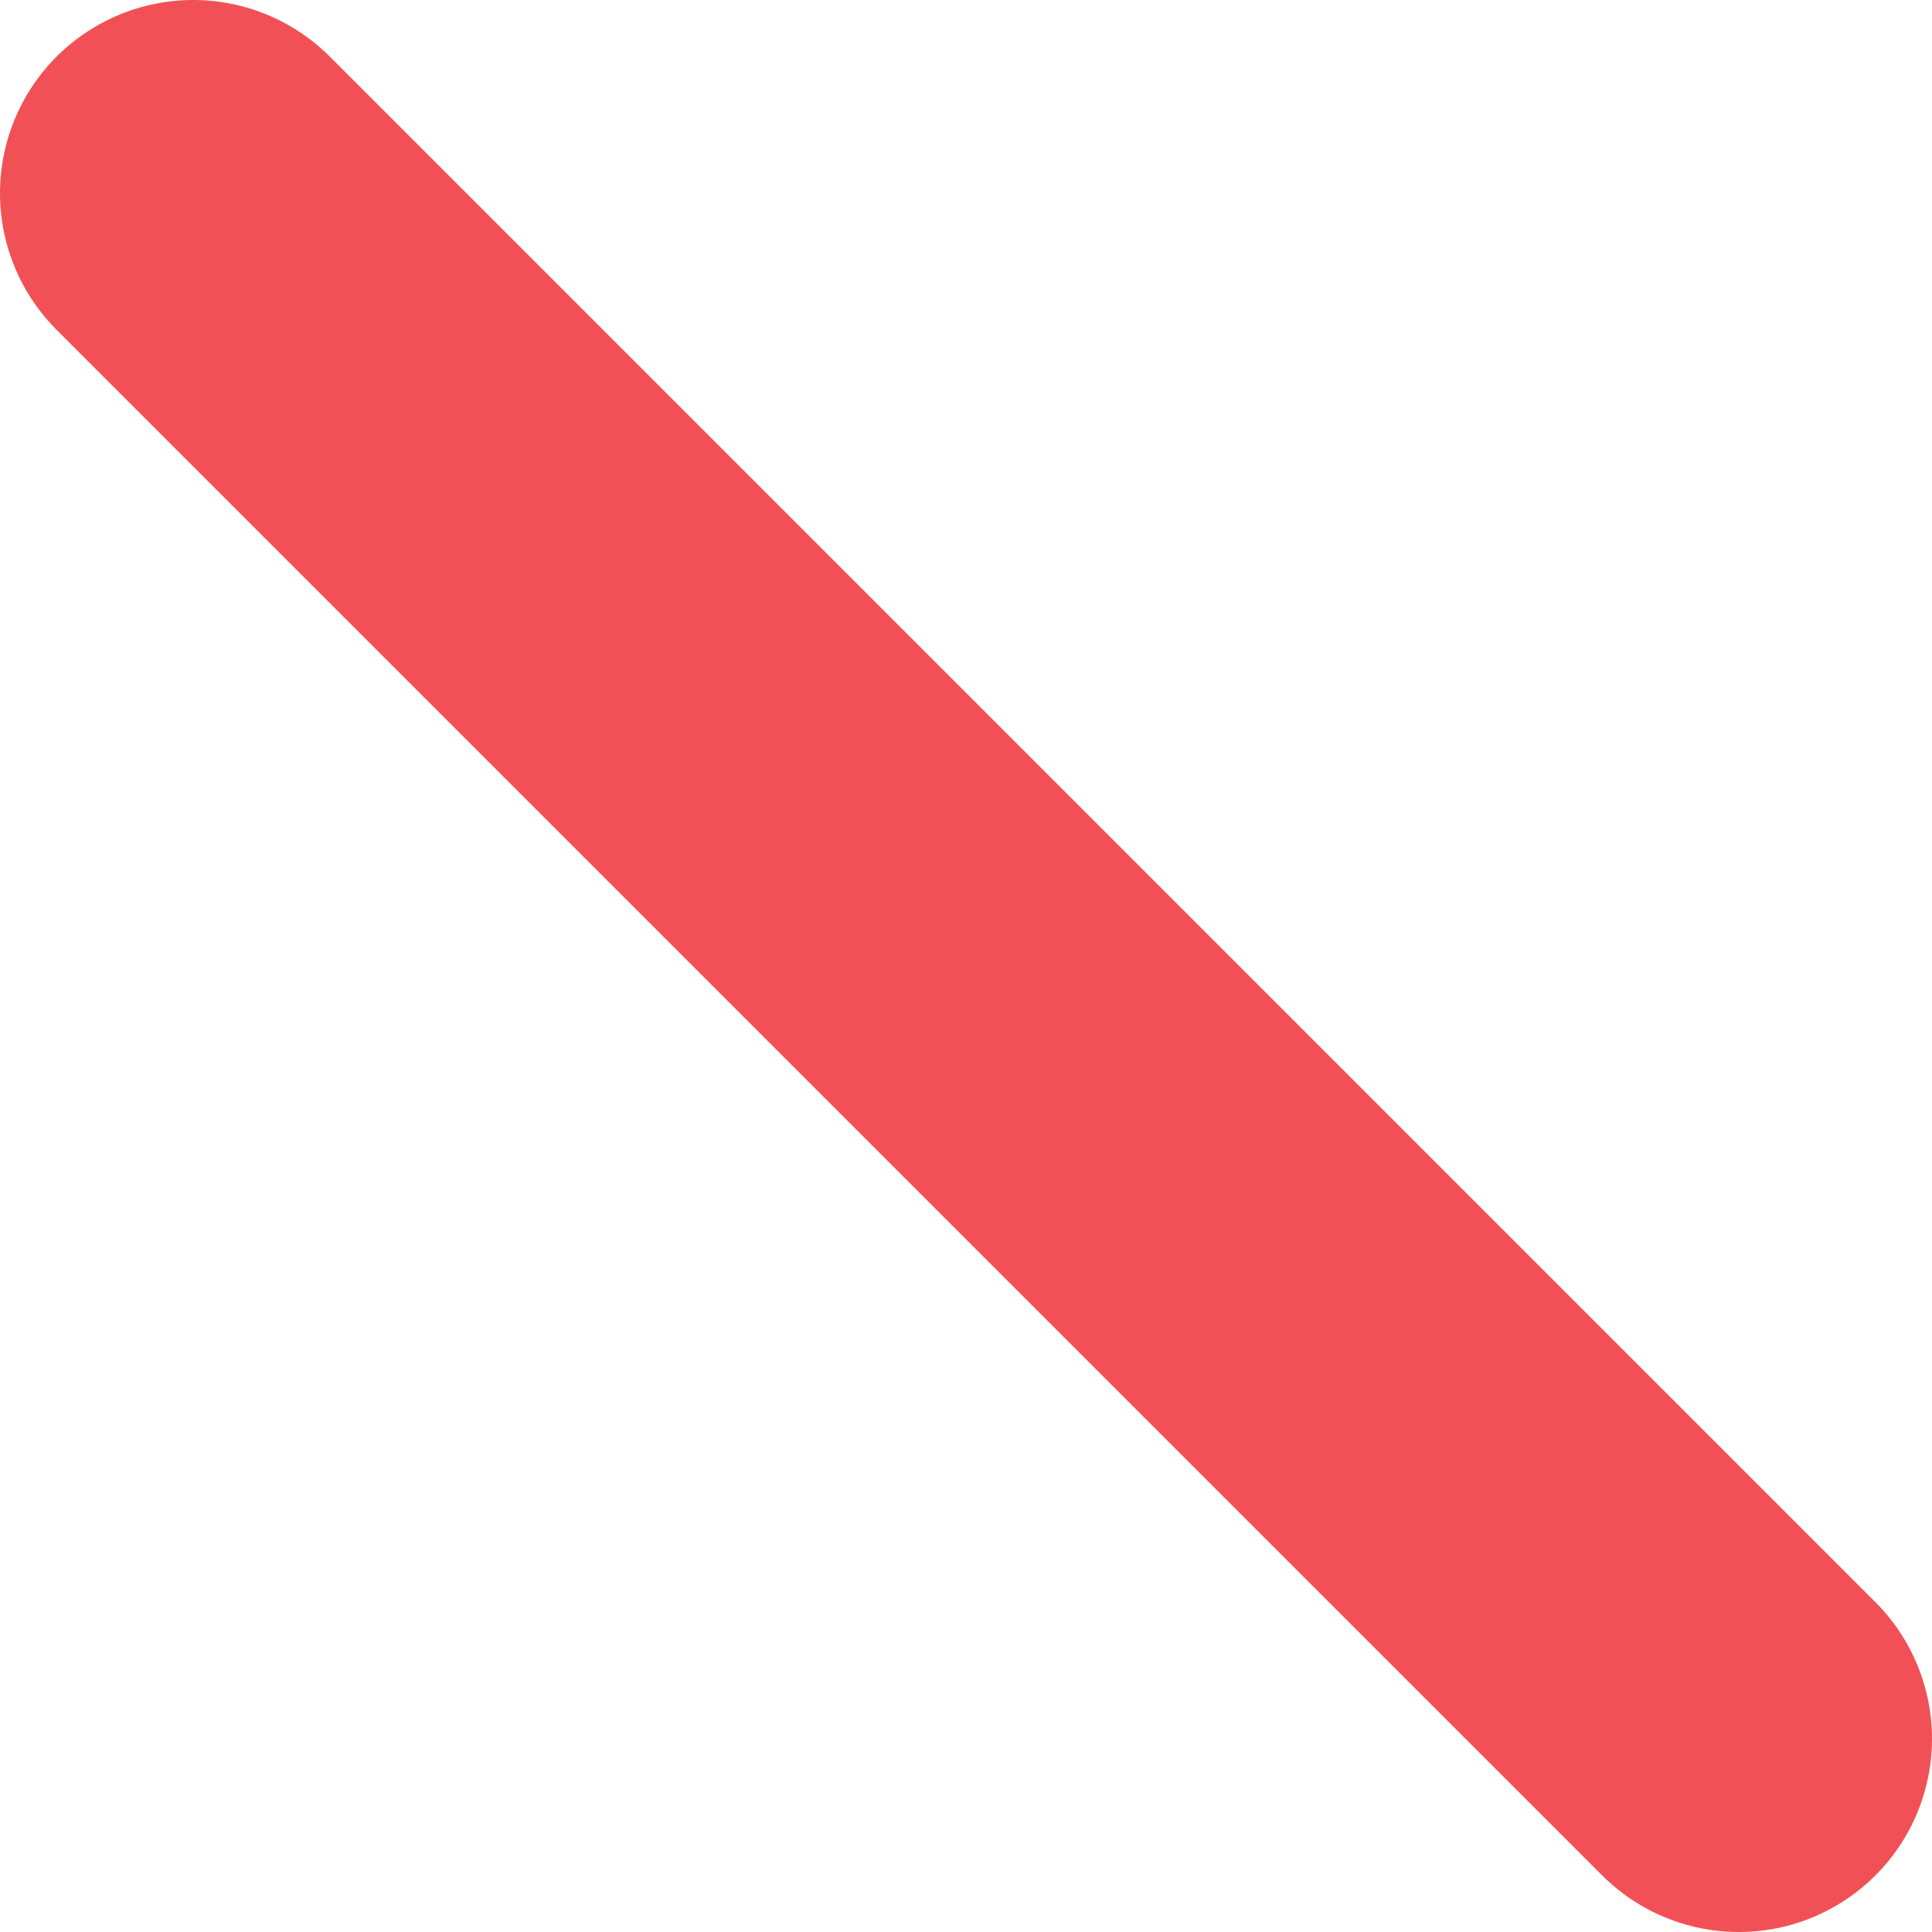
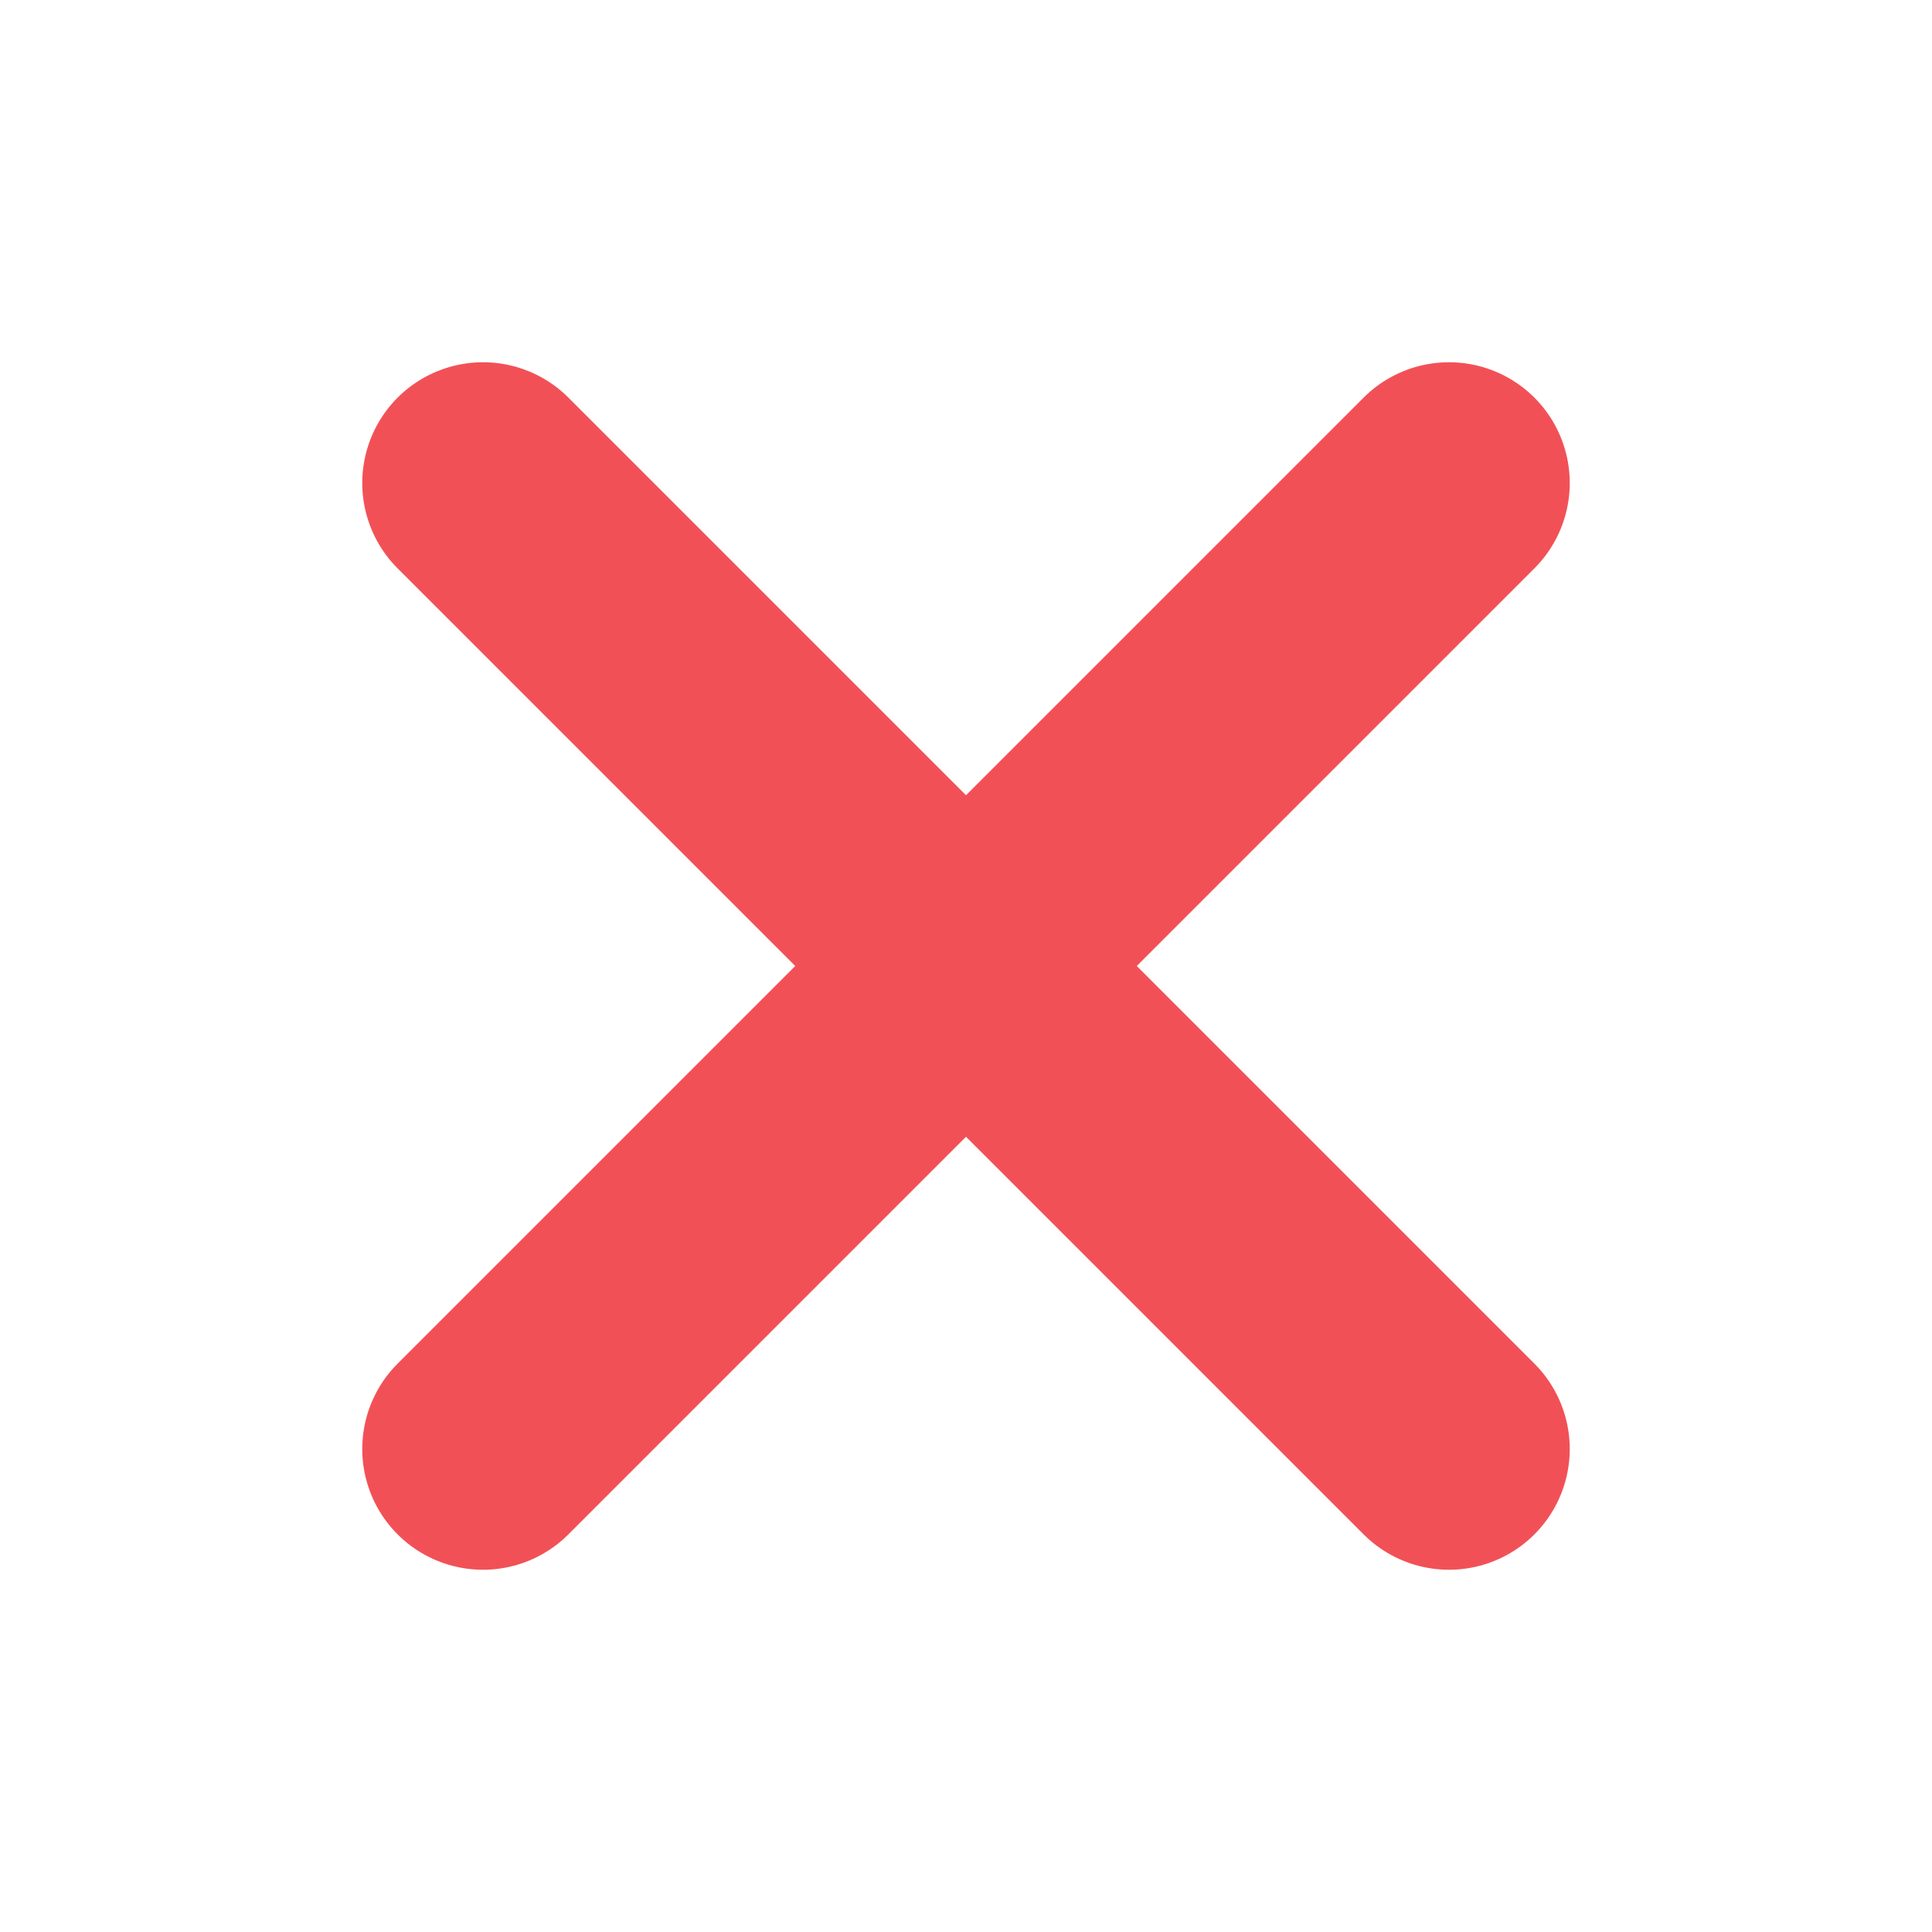
- <svg xmlns="http://www.w3.org/2000/svg" width="10" height="10" viewBox="0 0 10 10" fill="none">
-   <path d="M1 1L9 9" stroke="#F15156" stroke-width="2" stroke-linecap="round" stroke-linejoin="round" />
+ <svg xmlns="http://www.w3.org/2000/svg" width="16" height="16" viewBox="0 0 16 16" fill="none">
+   <path d="M12 4L4 12" stroke="#F15156" stroke-width="2" stroke-linecap="round" stroke-linejoin="round" />
+   <path d="M4 4L12 12" stroke="#F15156" stroke-width="2" stroke-linecap="round" stroke-linejoin="round" />
</svg>
